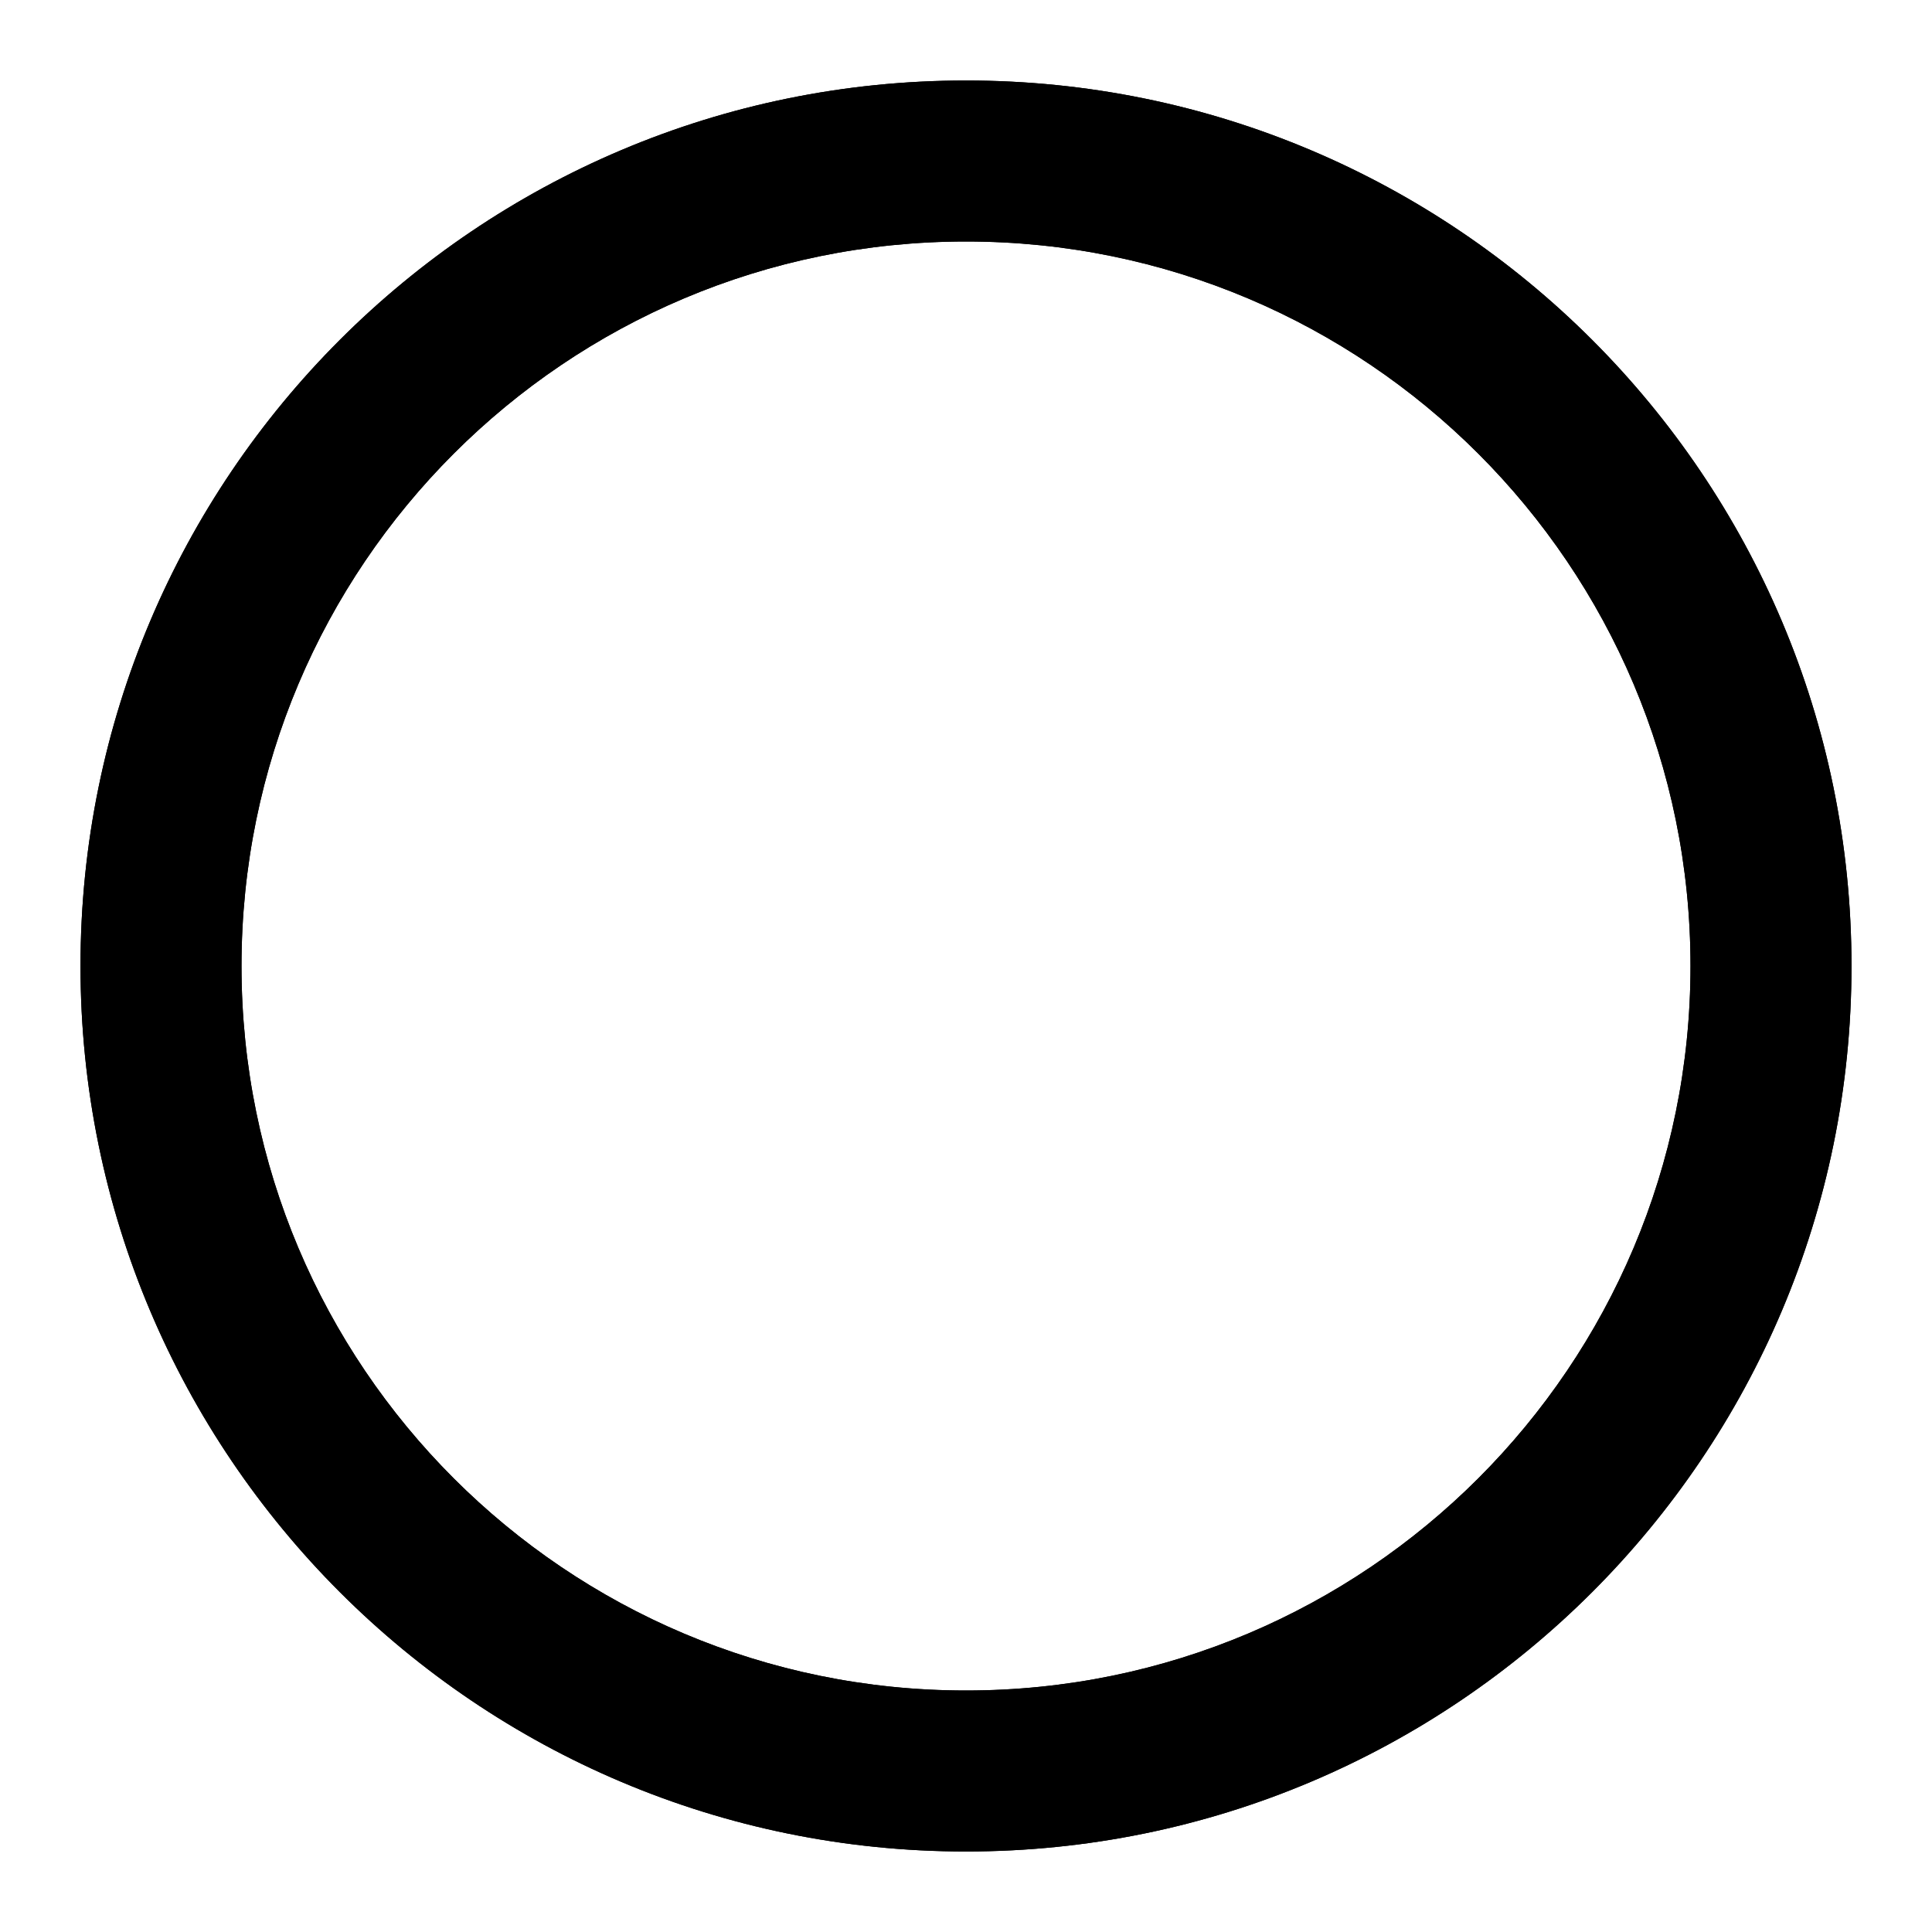
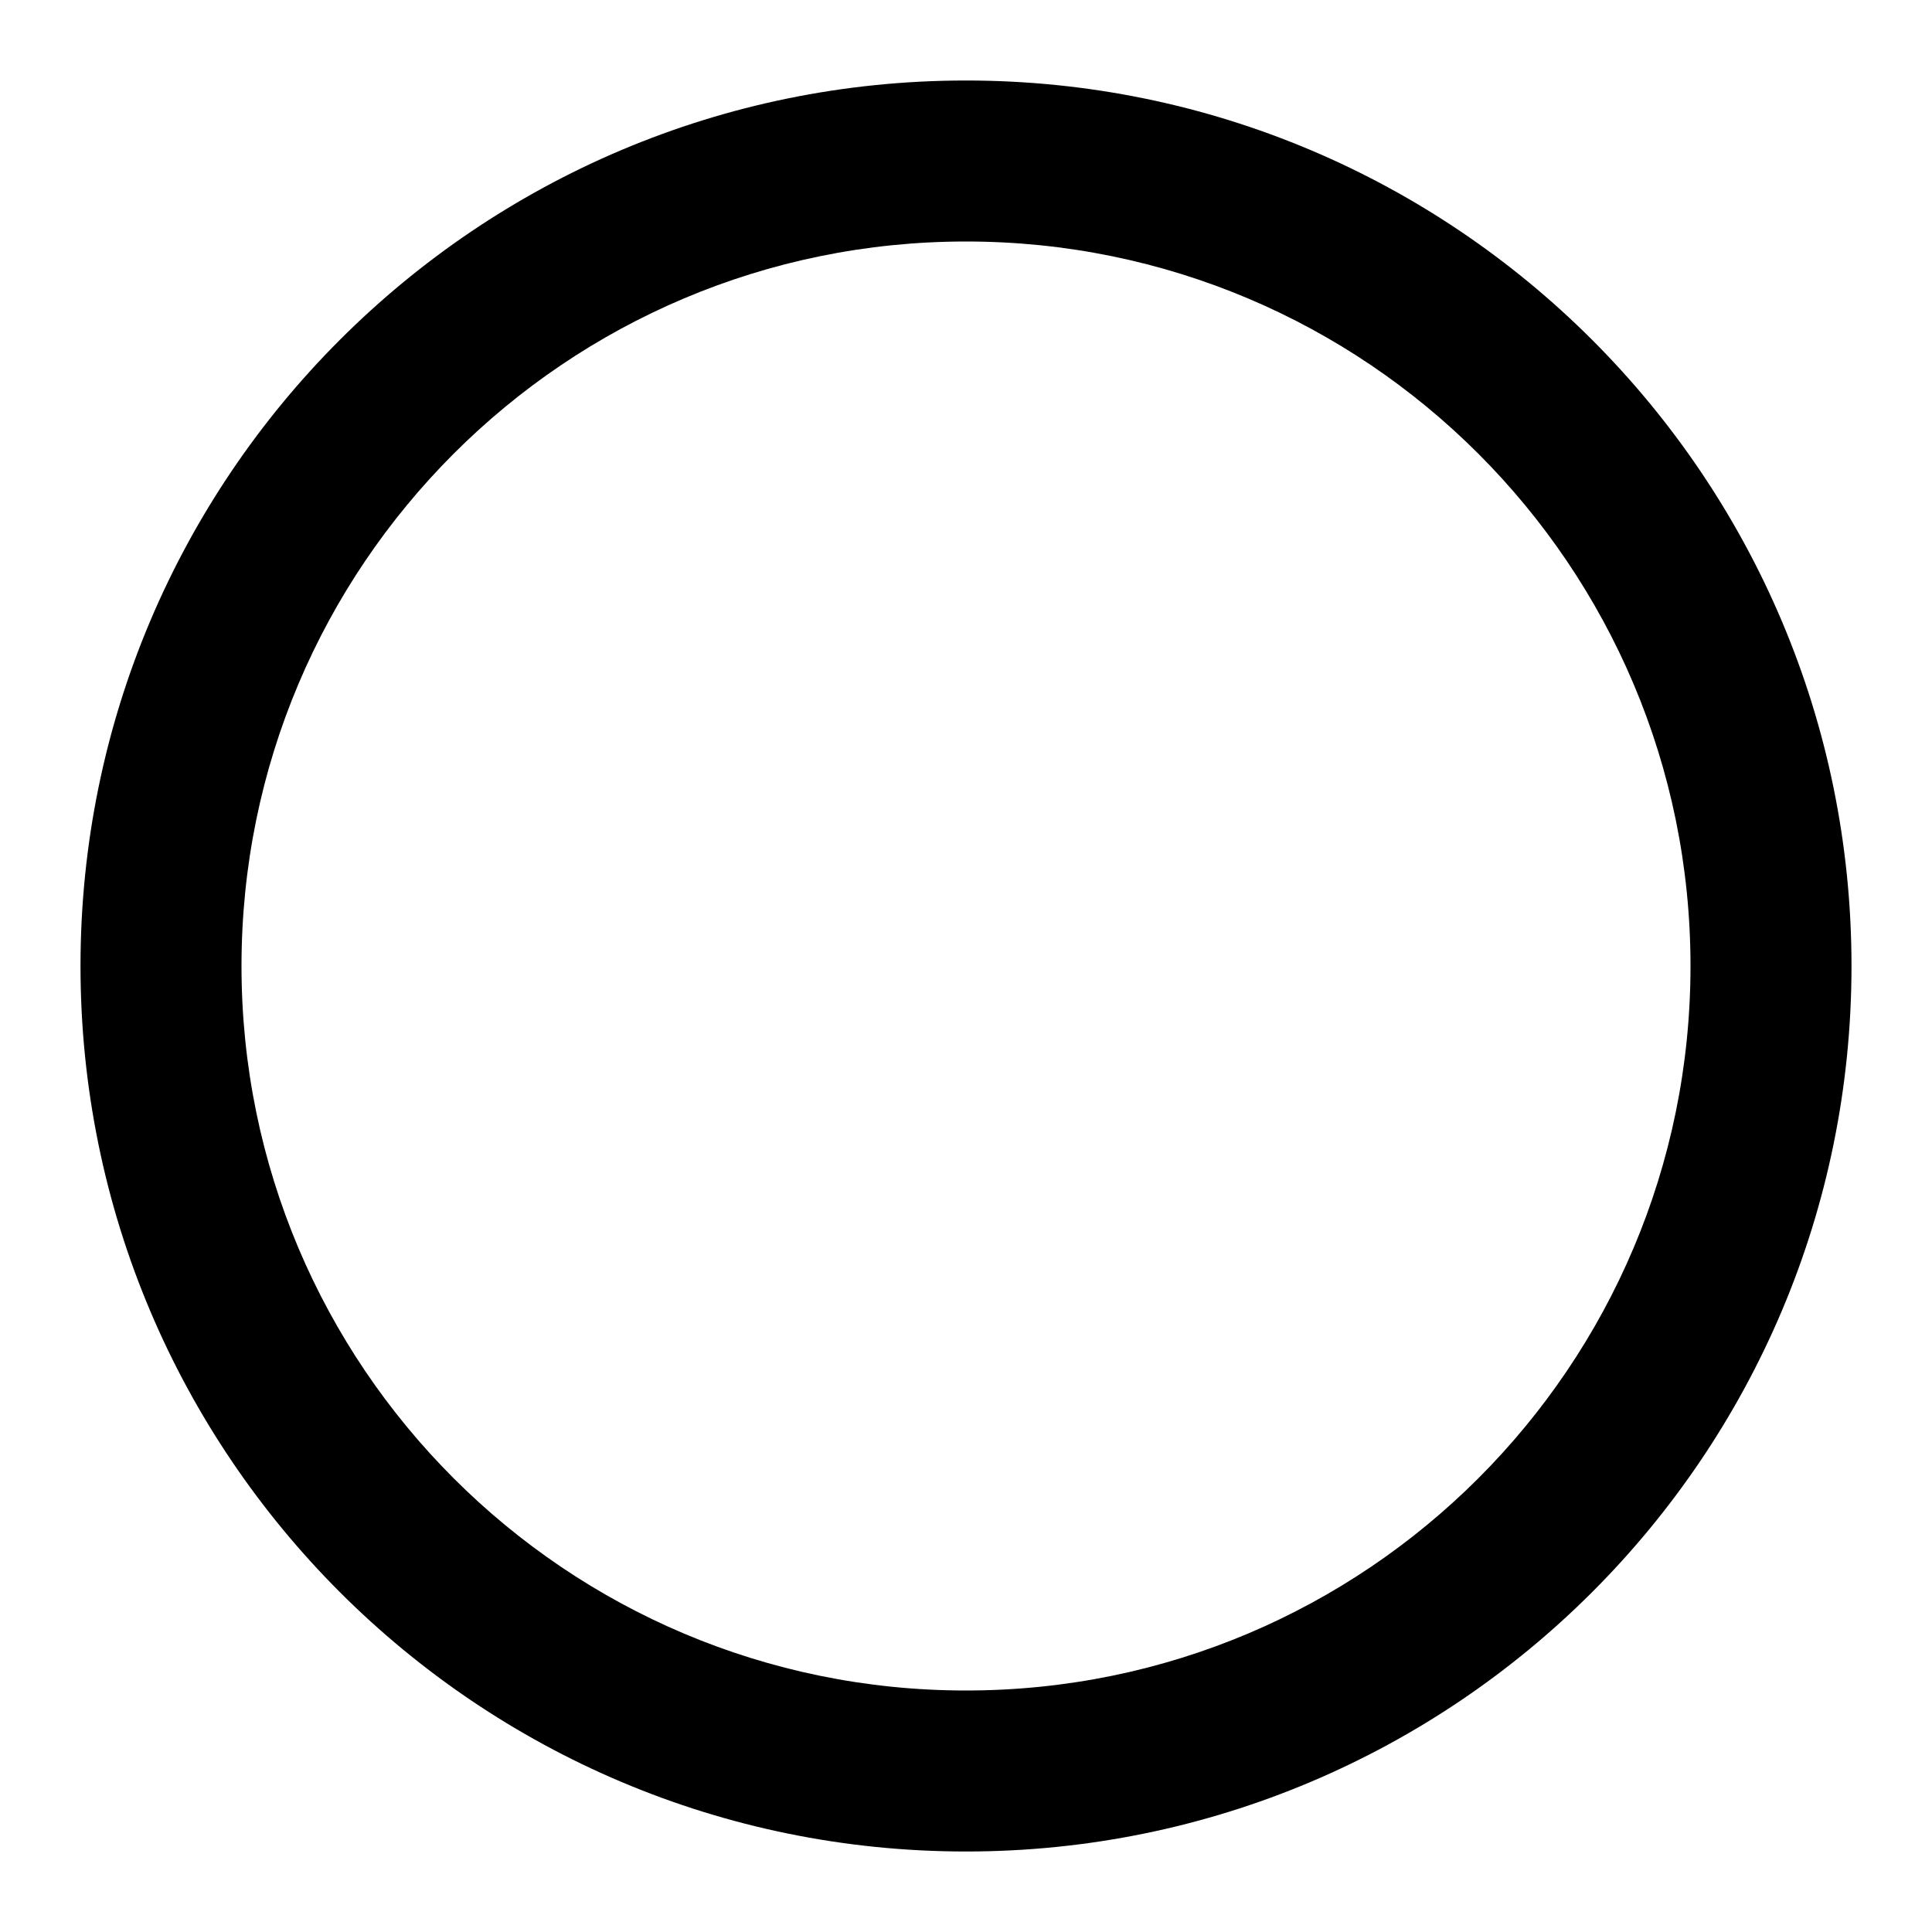
<svg xmlns="http://www.w3.org/2000/svg" width="24" height="24" viewBox="0 0 24 24" fill="none">
  <path fill-rule="evenodd" clip-rule="evenodd" d="M1 12C1 18.075 5.925 23 12 23C18.075 23 23 18.075 23 12C23 5.925 18.075 1 12 1C5.925 1 1 5.925 1 12ZM21 12C21 16.971 16.971 21 12 21C7.029 21 3 16.971 3 12C3 7.029 7.029 3 12 3C16.971 3 21 7.029 21 12Z" fill="currentColor" />
-   <mask id="mask0" mask-type="alpha" maskUnits="userSpaceOnUse" x="1" y="1" width="22" height="22">
-     <path fill-rule="evenodd" clip-rule="evenodd" d="M1 12C1 18.075 5.925 23 12 23C18.075 23 23 18.075 23 12C23 5.925 18.075 1 12 1C5.925 1 1 5.925 1 12ZM21 12C21 16.971 16.971 21 12 21C7.029 21 3 16.971 3 12C3 7.029 7.029 3 12 3C16.971 3 21 7.029 21 12Z" fill="currentColor" />
-   </mask>
-   <g mask="url(#mask0)">
-     <rect width="24" height="24" fill="currentColor" />
-   </g>
</svg>
